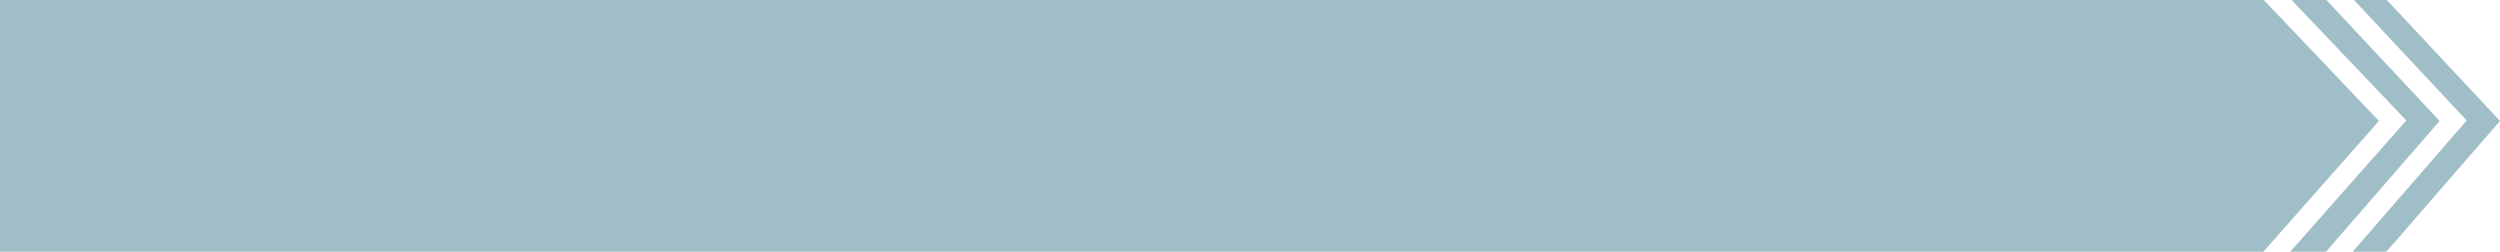
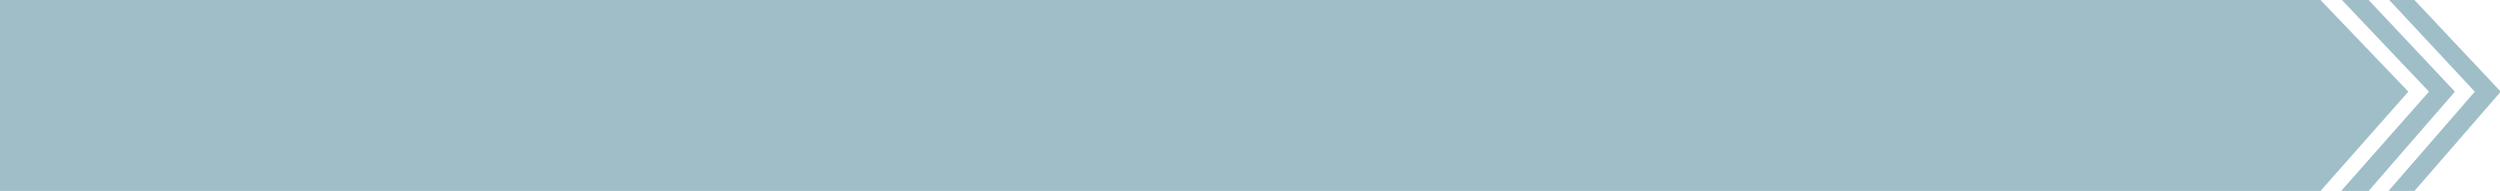
- <svg xmlns="http://www.w3.org/2000/svg" id="DateStamp_Cheveron_Bar" data-name="DateStamp Cheveron Bar" width="248.305" height="25" viewBox="0 0 248.305 25">
-   <path id="Path_197" data-name="Path 197" d="M2134.658,1811.462h3.351l11.284-12.986-11.24-12.014h-3.262l11.194,11.965Z" transform="translate(-1900.988 -1786.462)" fill="#a0bec7" />
-   <path id="Path_198" data-name="Path 198" d="M2132.053,1786.462h-3.458l11.391,11.965-11.526,13.035h3.55l11.284-12.986Z" transform="translate(-1900.988 -1786.462)" fill="#a0bec7" />
-   <path id="Path_199" data-name="Path 199" d="M2125.833,1786.462H1900.989v25h224.8l11.482-12.985Z" transform="translate(-1900.988 -1786.462)" fill="#a0bec7" />
+ <svg xmlns="http://www.w3.org/2000/svg" version="1.1" id="DateStamp_Cheveron_Bar" x="0px" y="0px" viewBox="0 0 327.3 25" style="enable-background:new 0 0 327.3 25;" xml:space="preserve">
+   <style type="text/css">
+ 	.st0{fill:#A0BEC7;}
+ </style>
+   <path id="Path_197" class="st0" d="M312.7,25h3.4l11.3-13L316.1,0h-3.3L324,12L312.7,25z" />
+   <path id="Path_198" class="st0" d="M310.1,0h-3.5L318,12l-11.5,13h3.6l11.3-13L310.1,0z" />
+   <path id="Path_199" class="st0" d="M303.8,0H0v25h303.8l11.5-13L303.8,0z" />
</svg>
